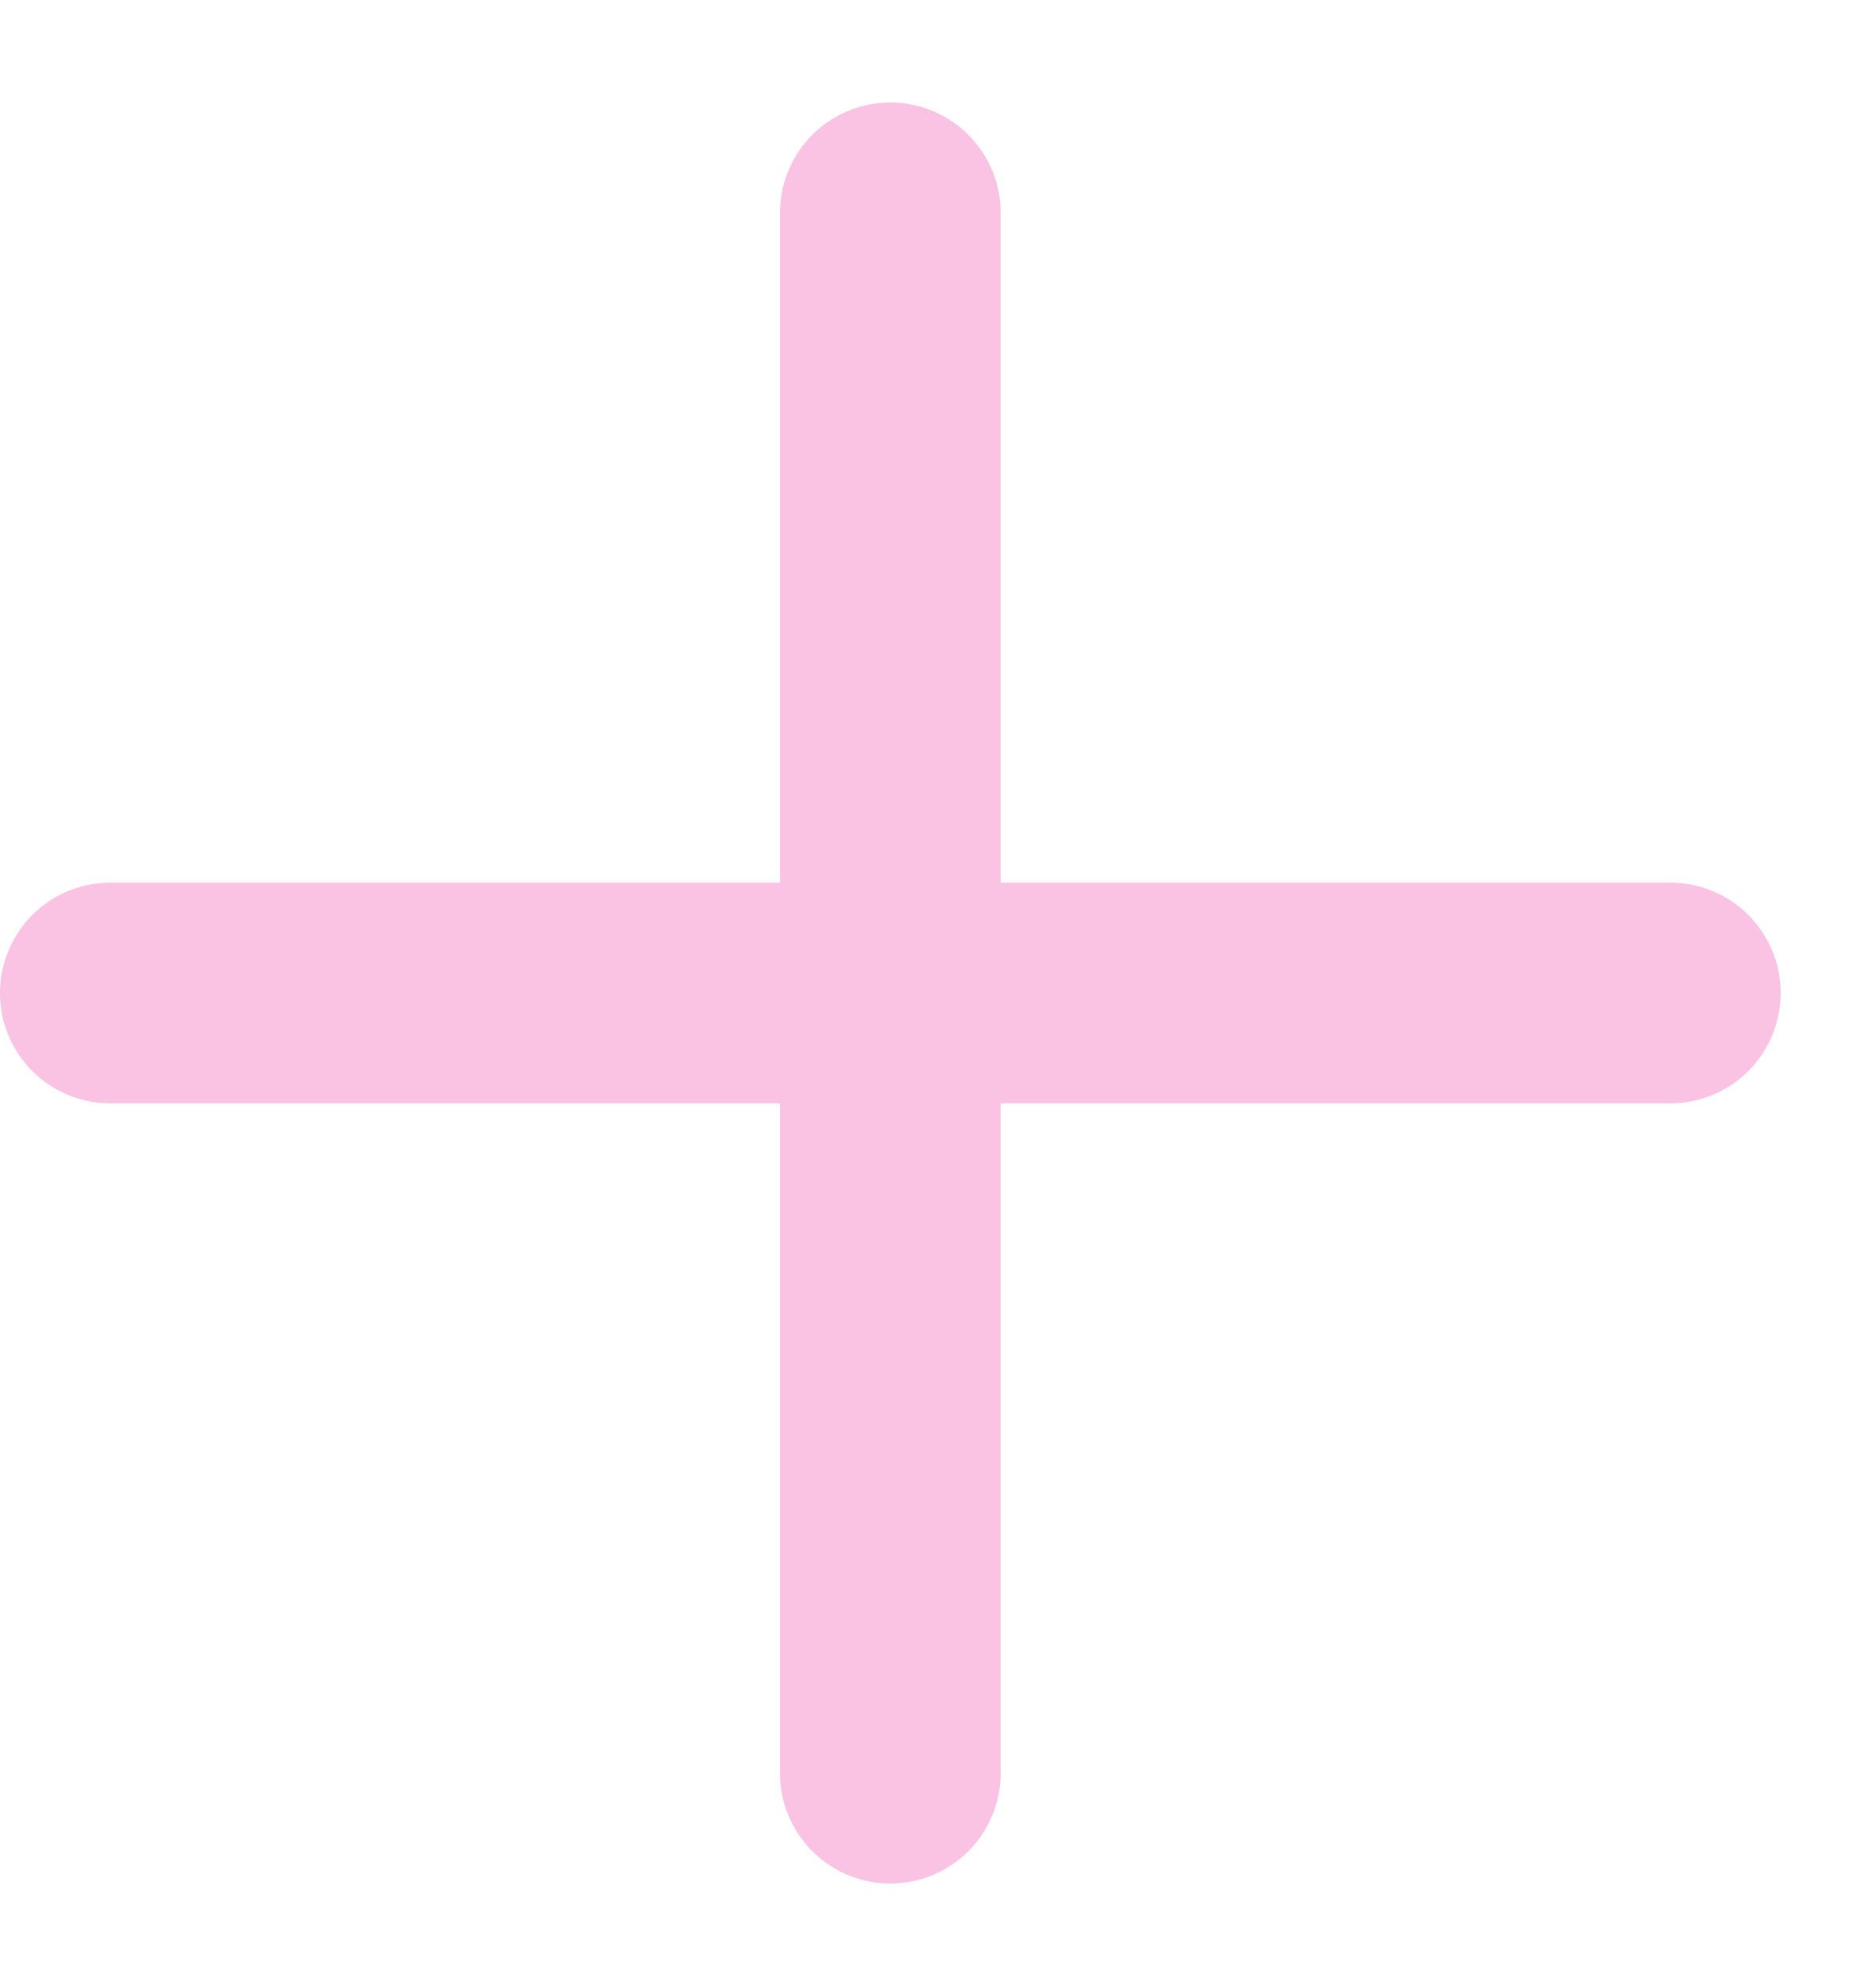
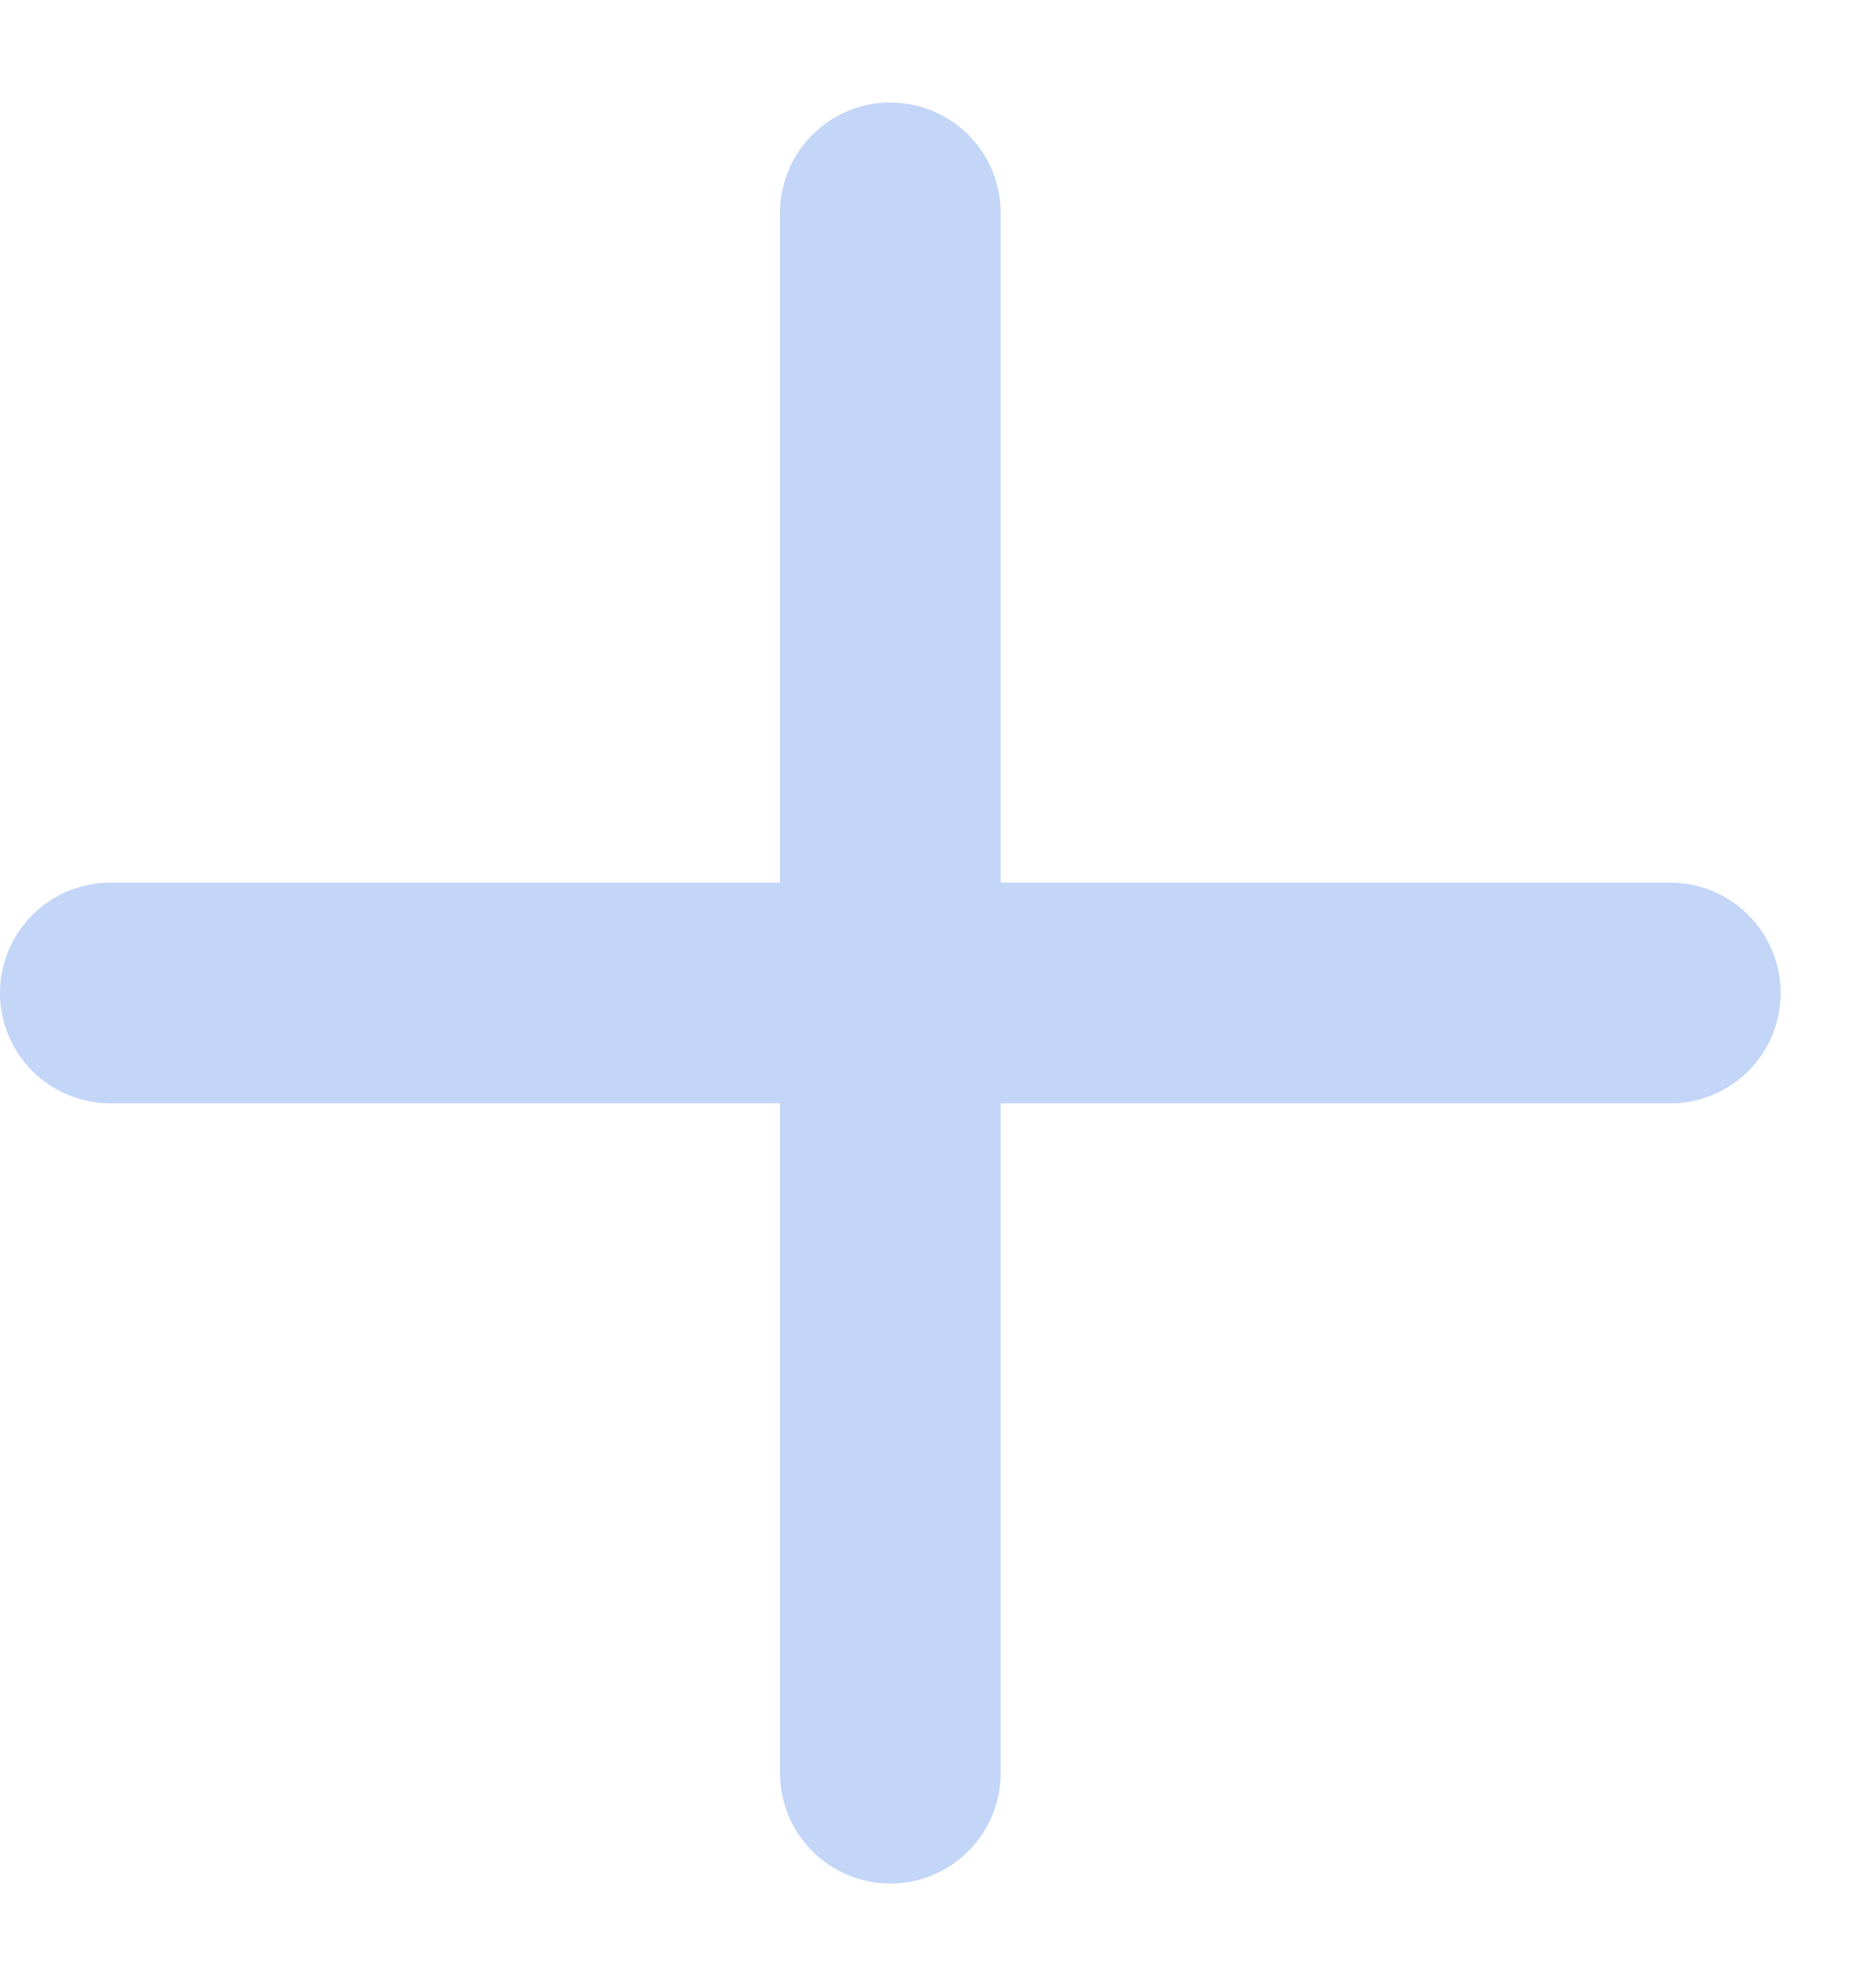
<svg xmlns="http://www.w3.org/2000/svg" width="17" height="18" viewBox="0 0 17 18" fill="none">
  <g id="close/add">
-     <path id="close" d="M8.071 16.071V1.929M1 9H15.142" stroke="#EB038B" stroke-opacity="0.24" stroke-width="2" stroke-linecap="round" stroke-linejoin="round" />
+     <path id="close" d="M8.071 16.071V1.929M1 9H15.142" stroke="#0755E4" stroke-opacity="0.24" stroke-width="2" stroke-linecap="round" stroke-linejoin="round" />
  </g>
</svg>
